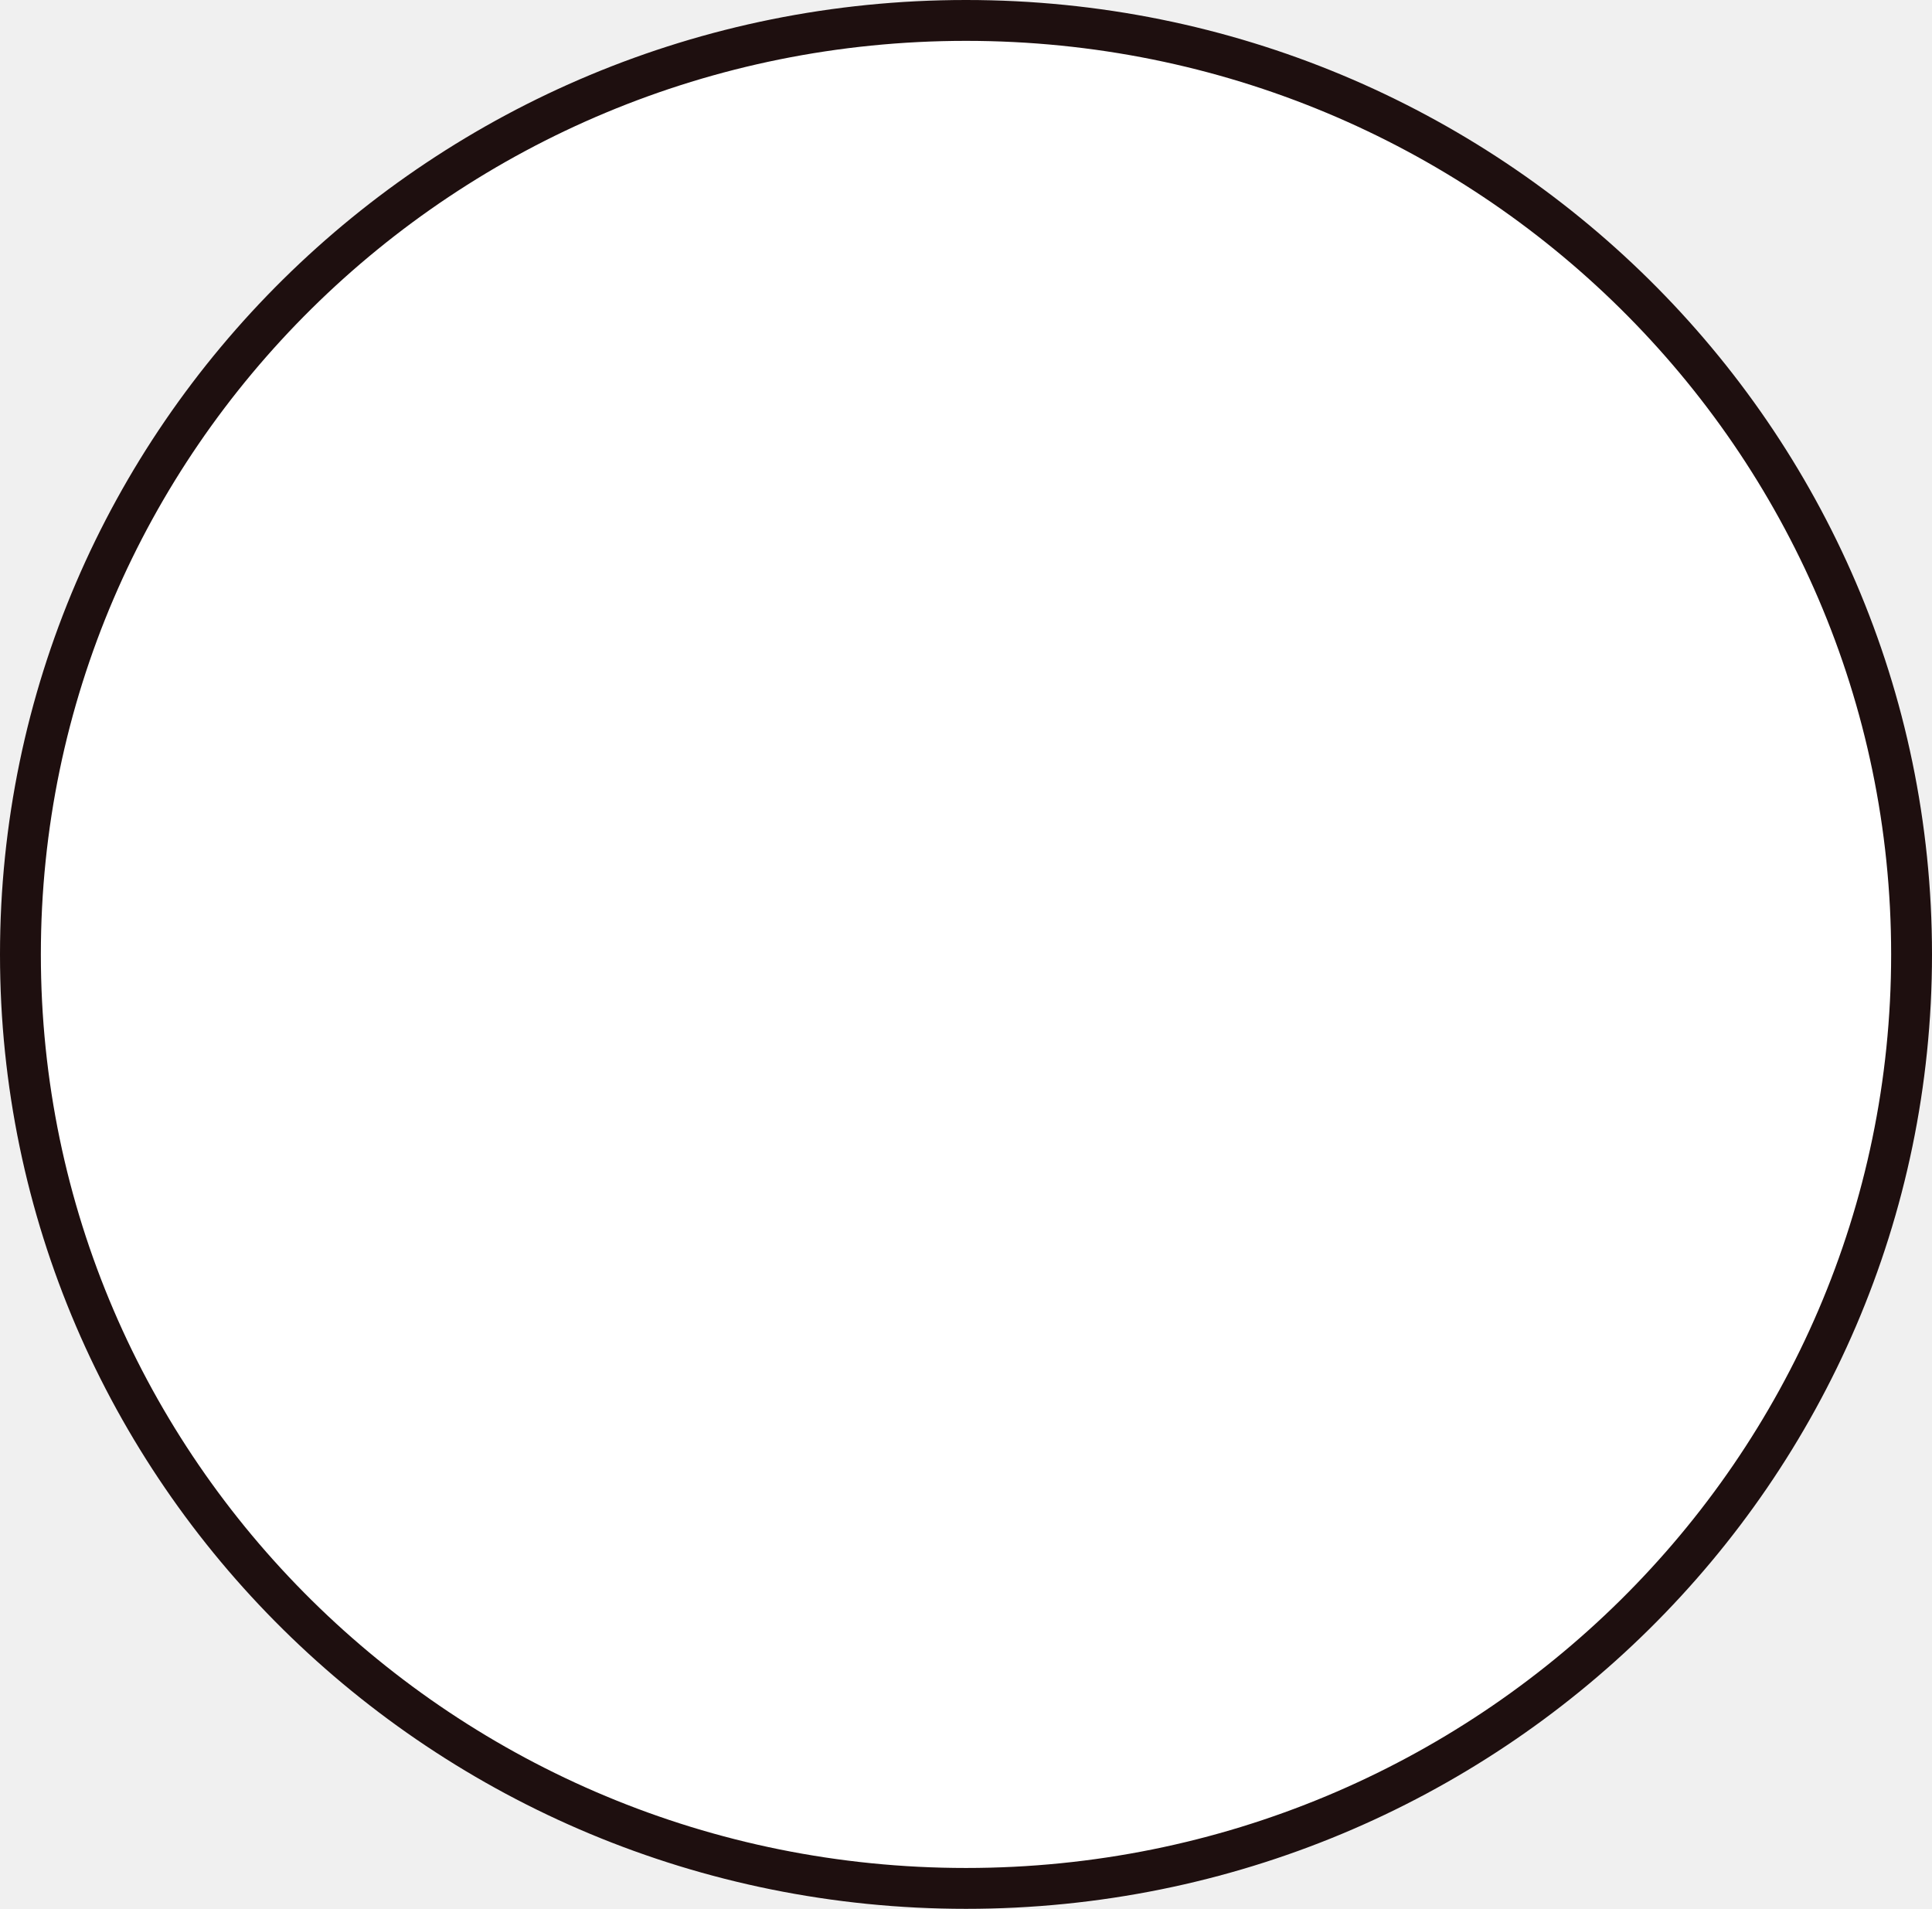
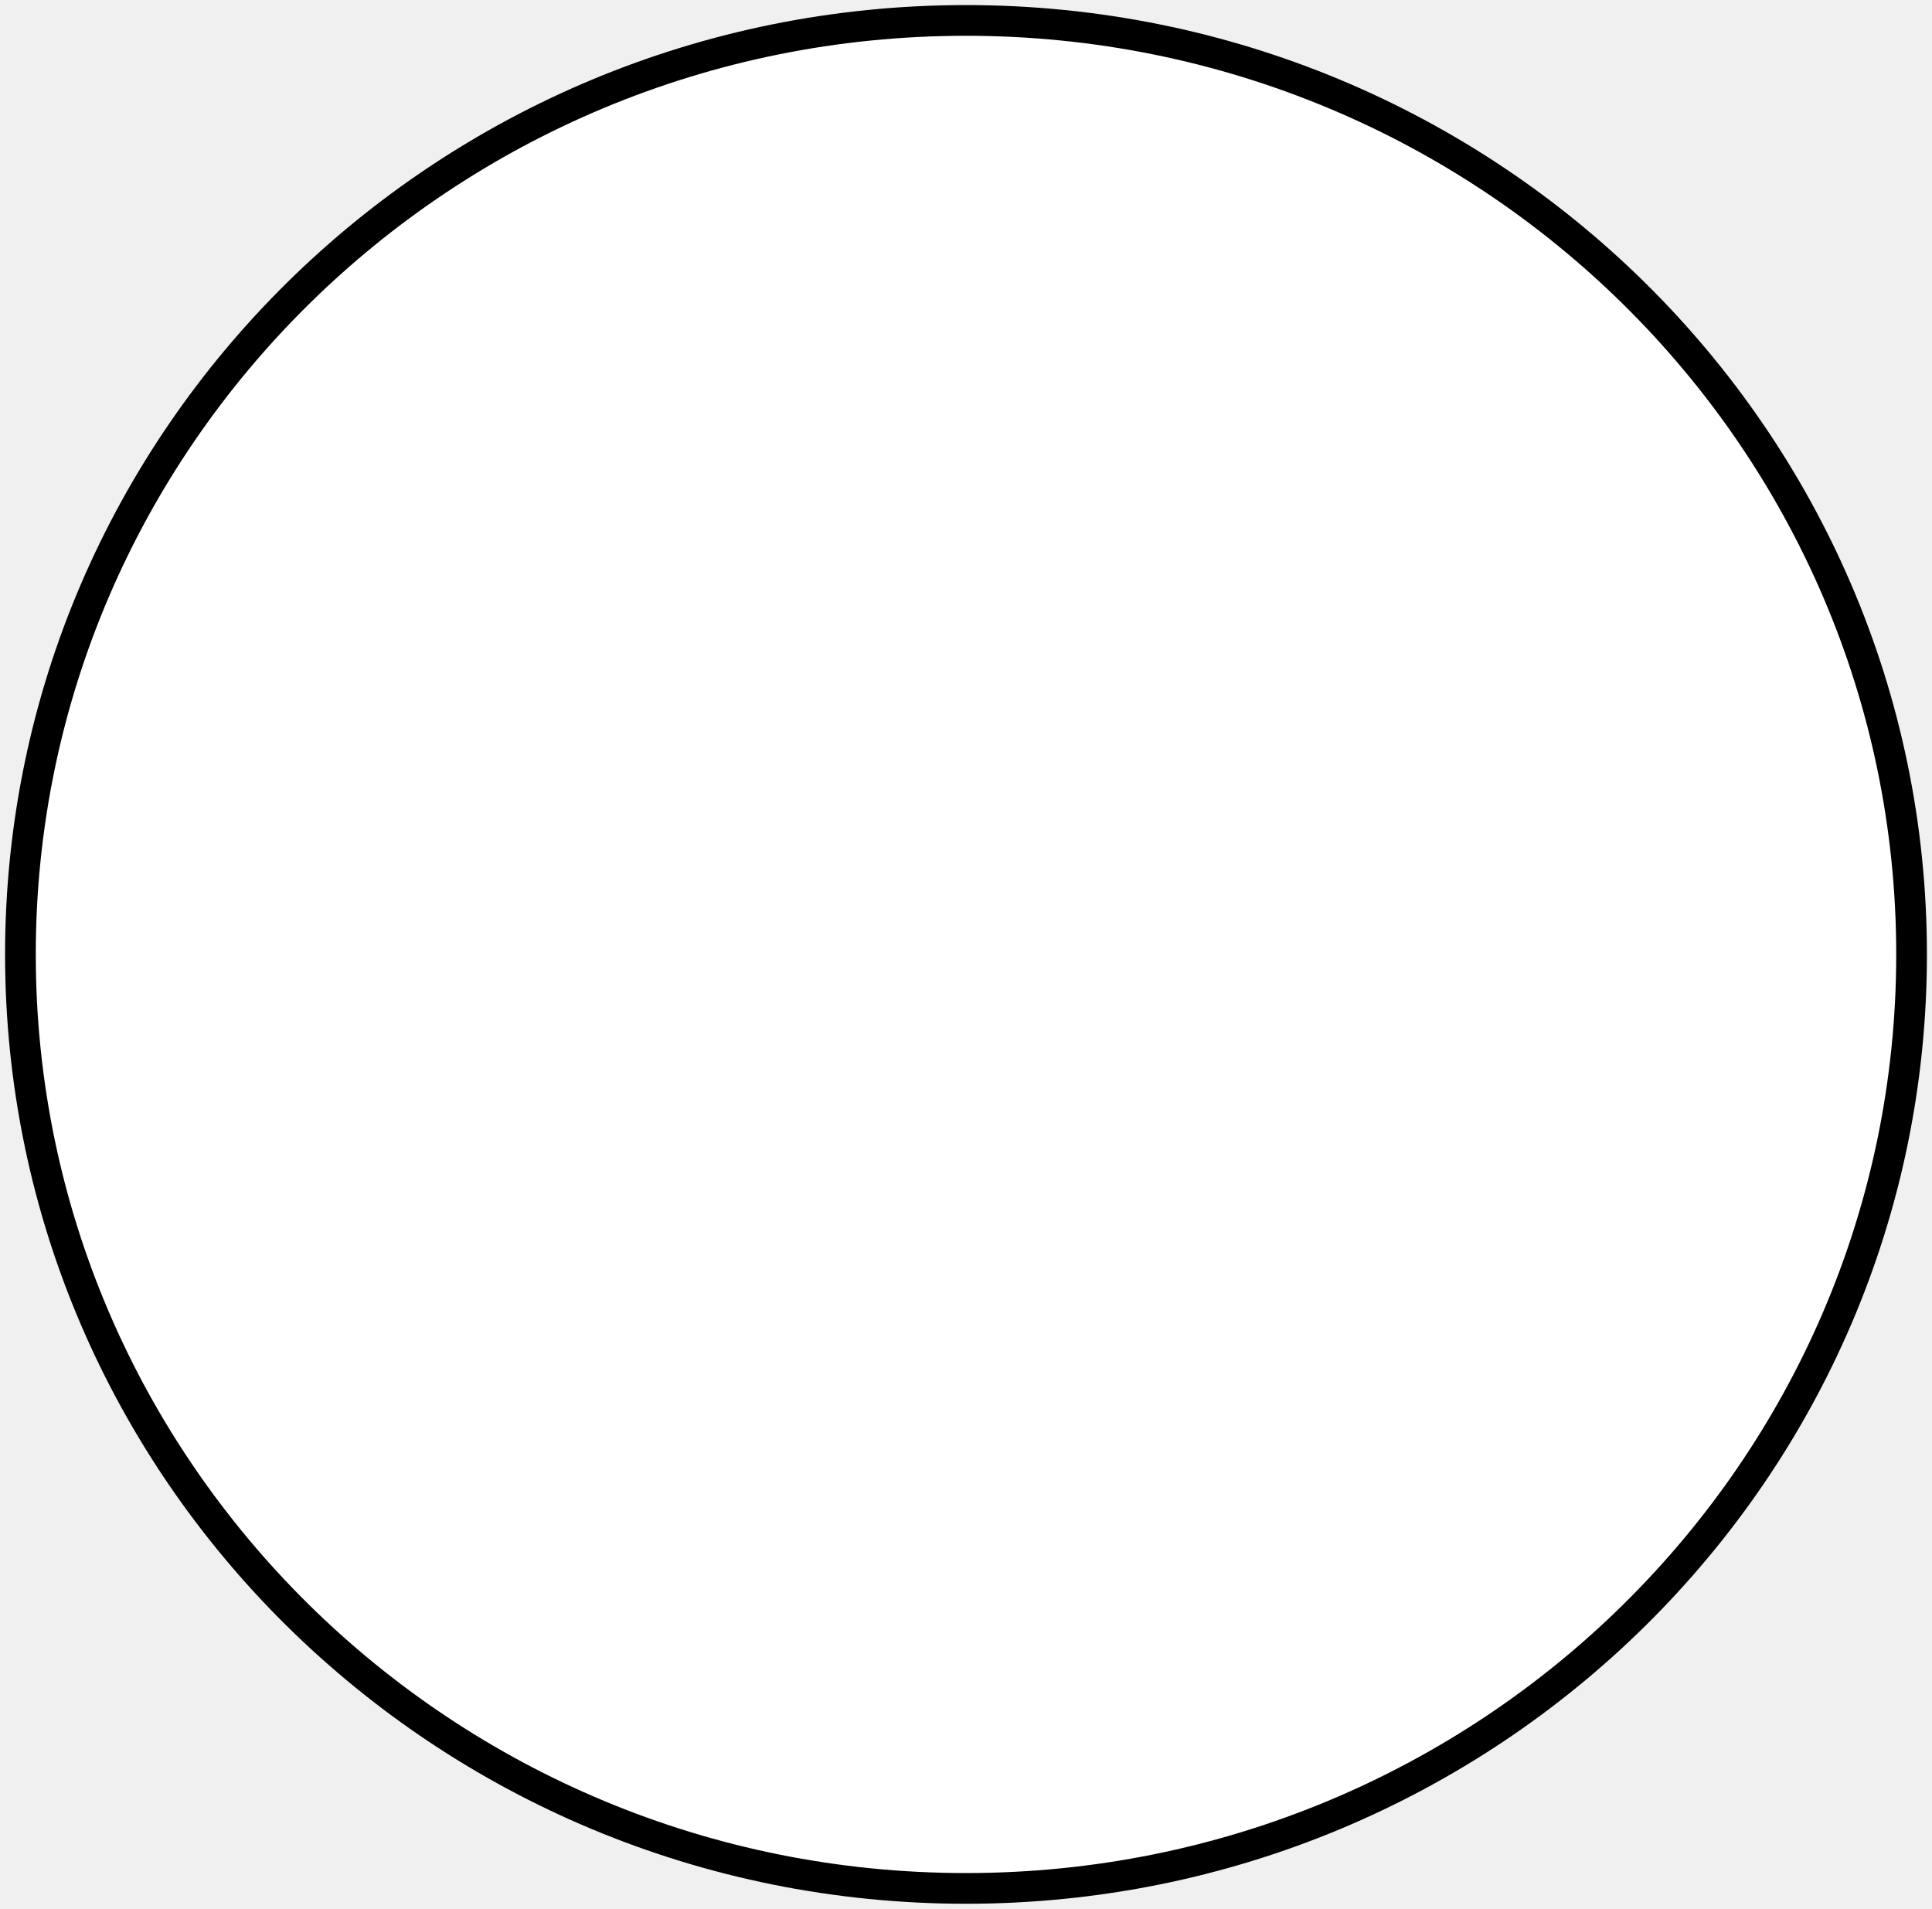
<svg xmlns="http://www.w3.org/2000/svg" preserveAspectRatio="none" overflow="visible" style="display: block;" width="331" height="327" viewBox="0 0 331 327" fill="none">
-   <path id="Face" d="M165.5 323.5C254.97 323.5 327.5 251.866 327.5 163.5C327.5 75.134 254.97 3.5 165.5 3.5C76.03 3.5 3.5 75.134 3.5 163.5C3.5 251.866 76.03 323.5 165.5 323.5Z" fill="white" stroke-width="7" stroke-linecap="round" stroke-linejoin="round" stroke="#1E0F0F" />
+   <path id="Face" d="M165.5 323.5C254.97 323.5 327.5 251.866 327.5 163.5C327.5 75.134 254.97 3.5 165.5 3.5C76.03 3.5 3.5 75.134 3.5 163.5C3.5 251.866 76.03 323.5 165.5 323.5Z" fill="white" stroke-width="5.26" stroke-linecap="round" stroke-linejoin="round" stroke="#000000" />
</svg>
